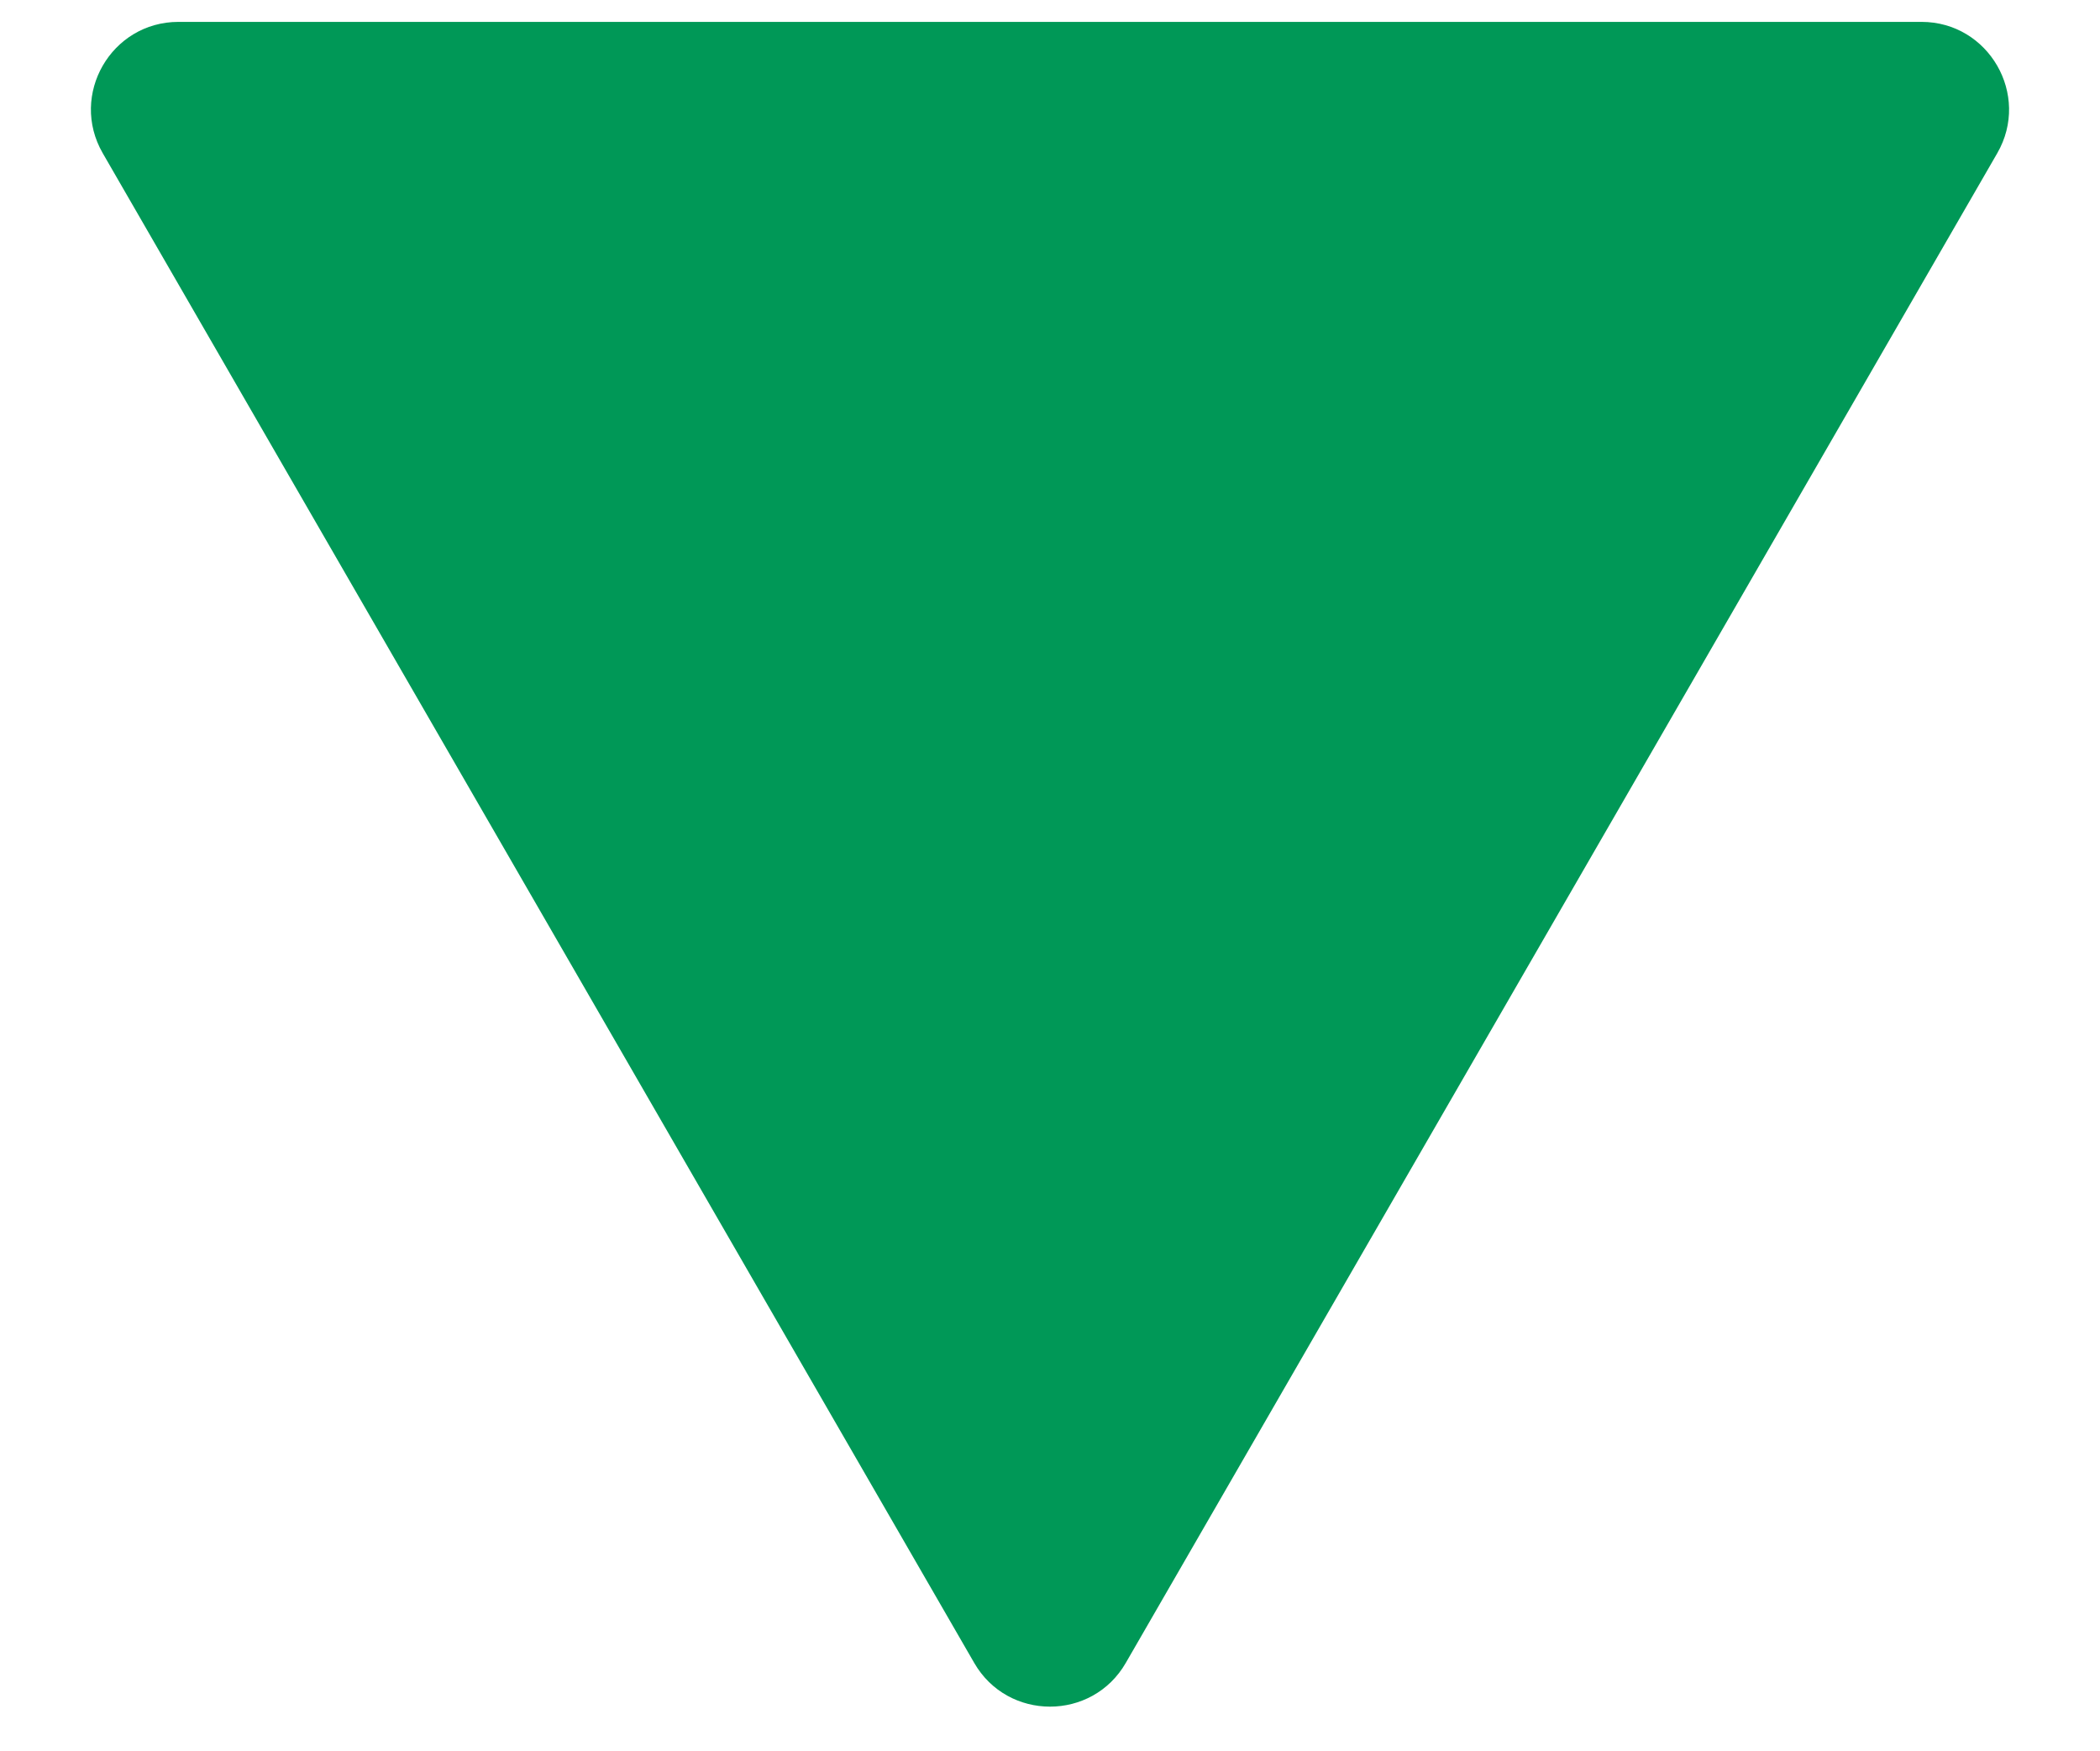
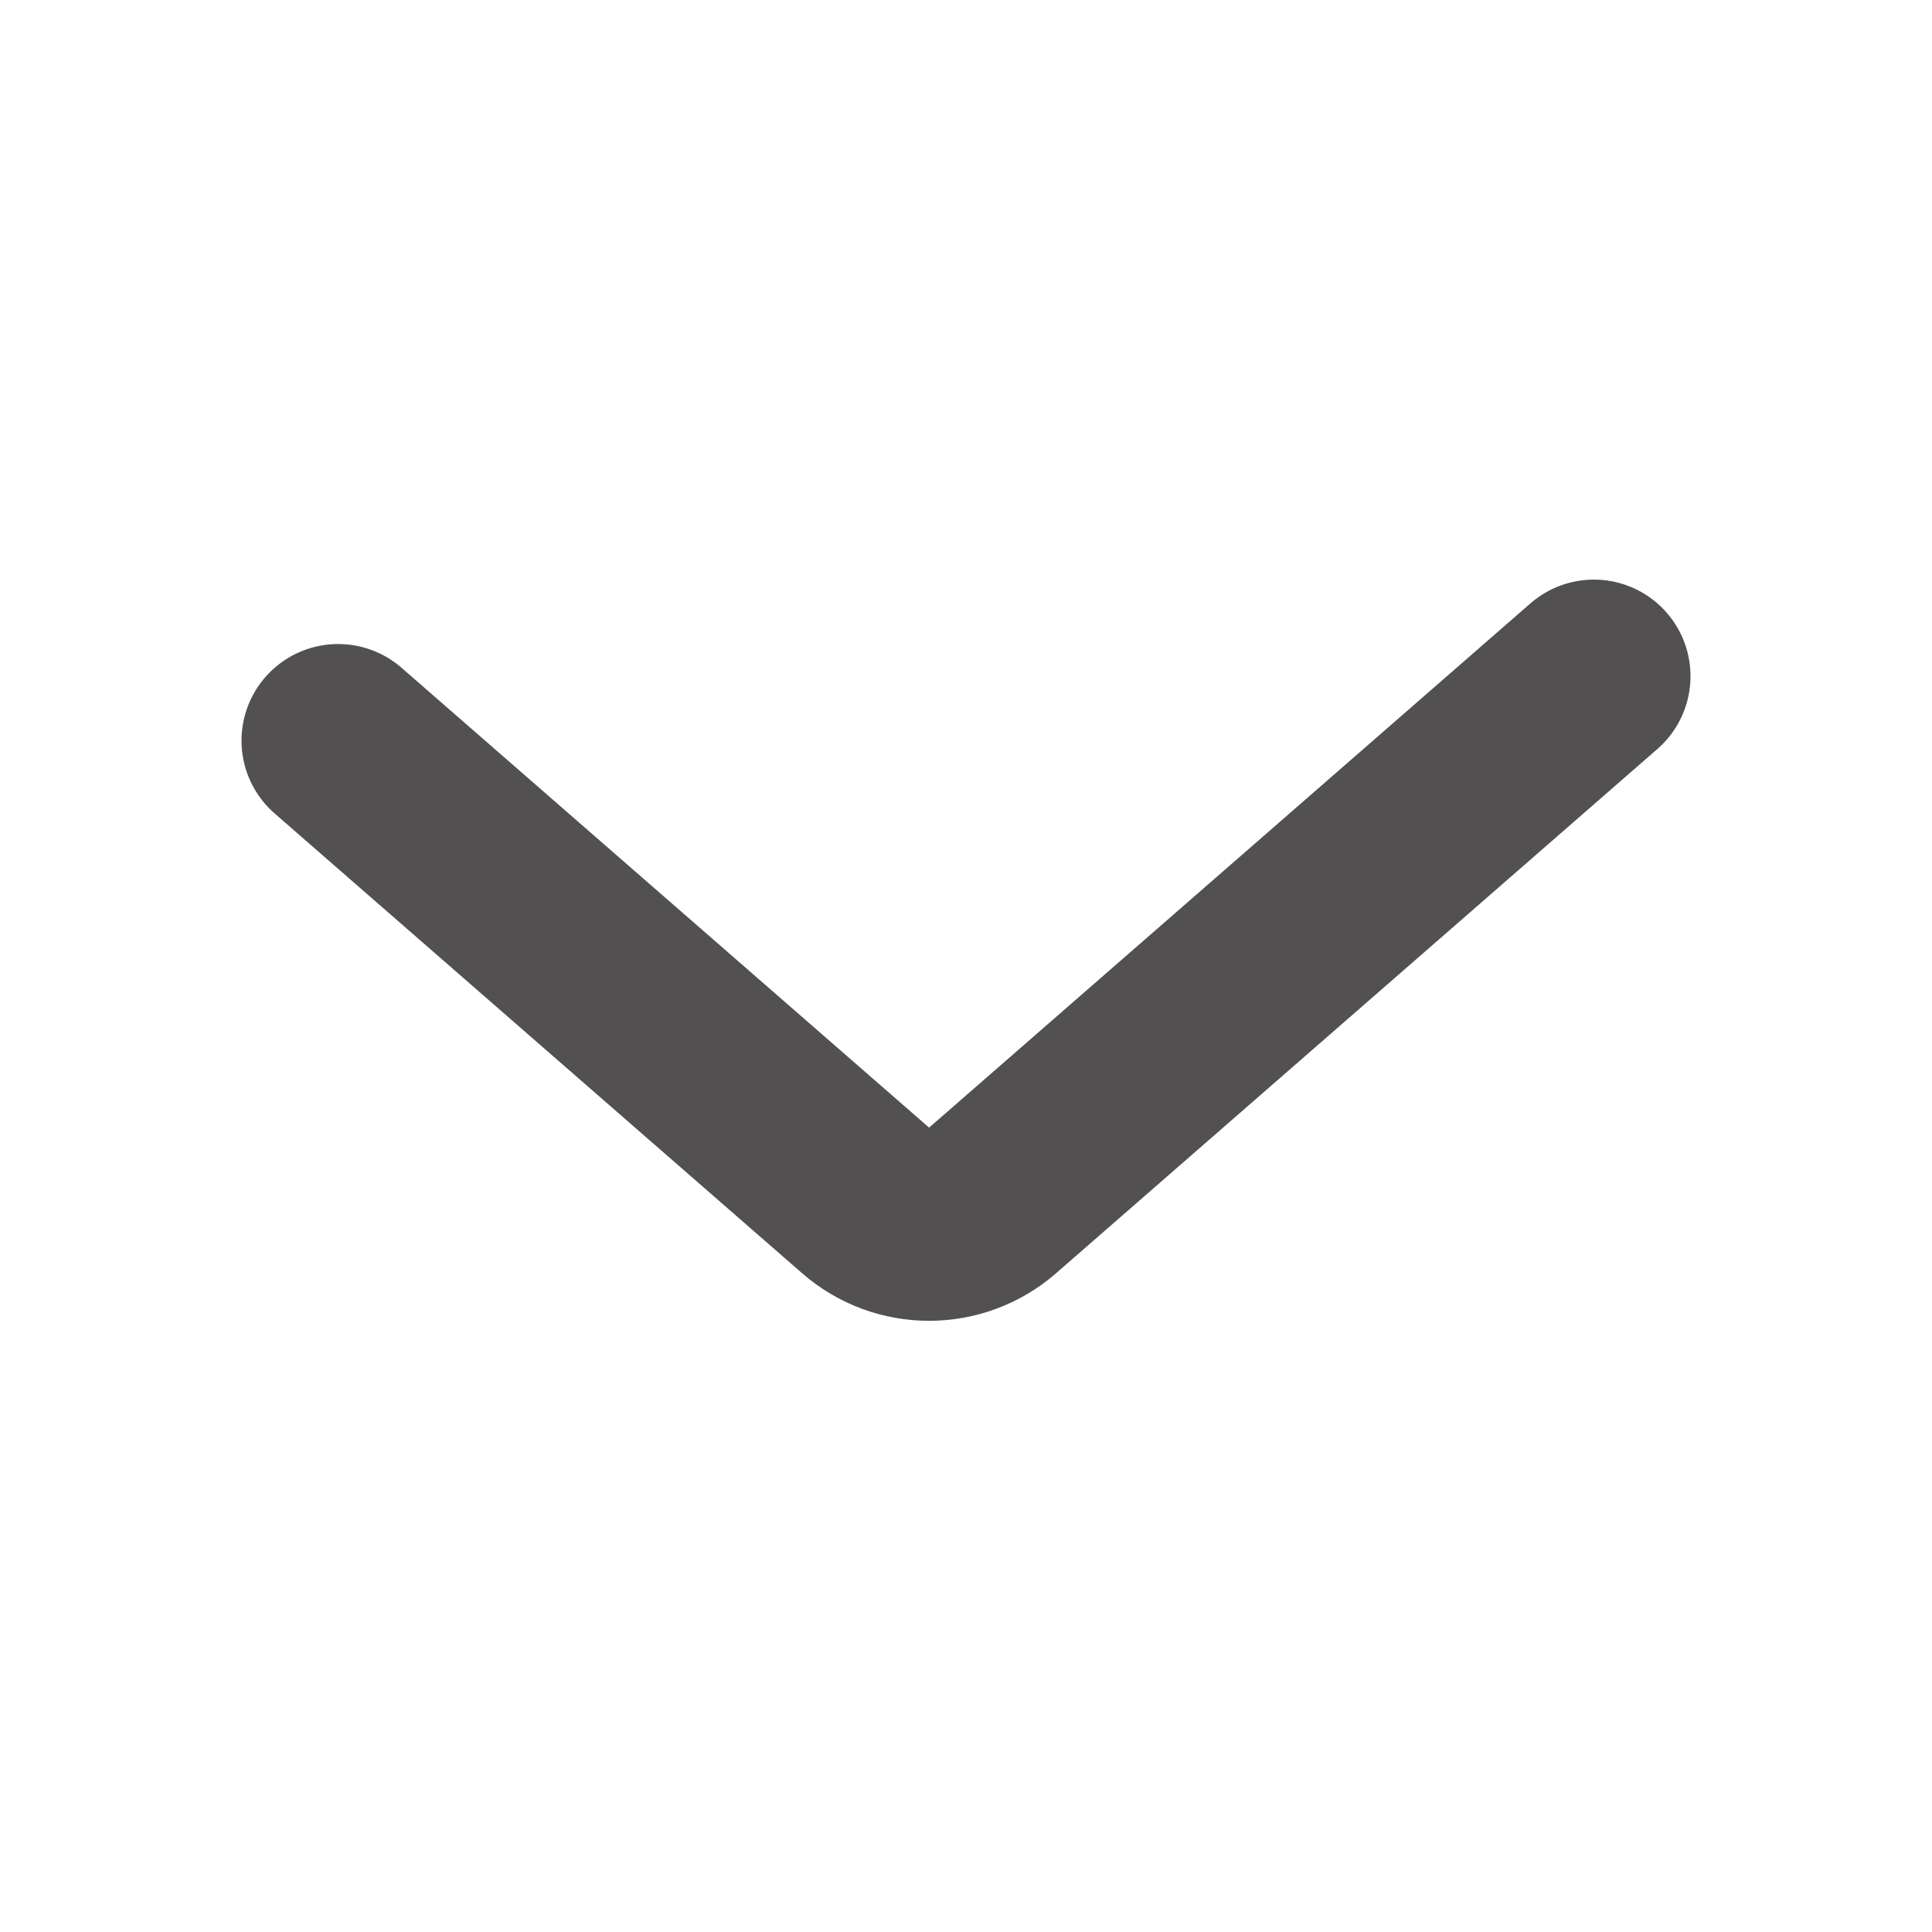
- <svg xmlns="http://www.w3.org/2000/svg" width="12" height="10" viewBox="0 0 12 10" fill="none">
-   <path d="M6.433 9.5C6.241 9.833 5.759 9.833 5.567 9.5L0.587 0.875C0.395 0.542 0.635 0.125 1.02 0.125L10.98 0.125C11.364 0.125 11.605 0.542 11.413 0.875L6.433 9.5Z" fill="#009857" />
+ <svg xmlns="http://www.w3.org/2000/svg" width="20" height="20" viewBox="0 0 20 20" fill="none">
+   <path d="M3.5 7.667L8.961 12.427C9.337 12.755 9.898 12.755 10.275 12.427L16.5 7" stroke="#535051" stroke-width="2" stroke-linecap="round" />
</svg>
